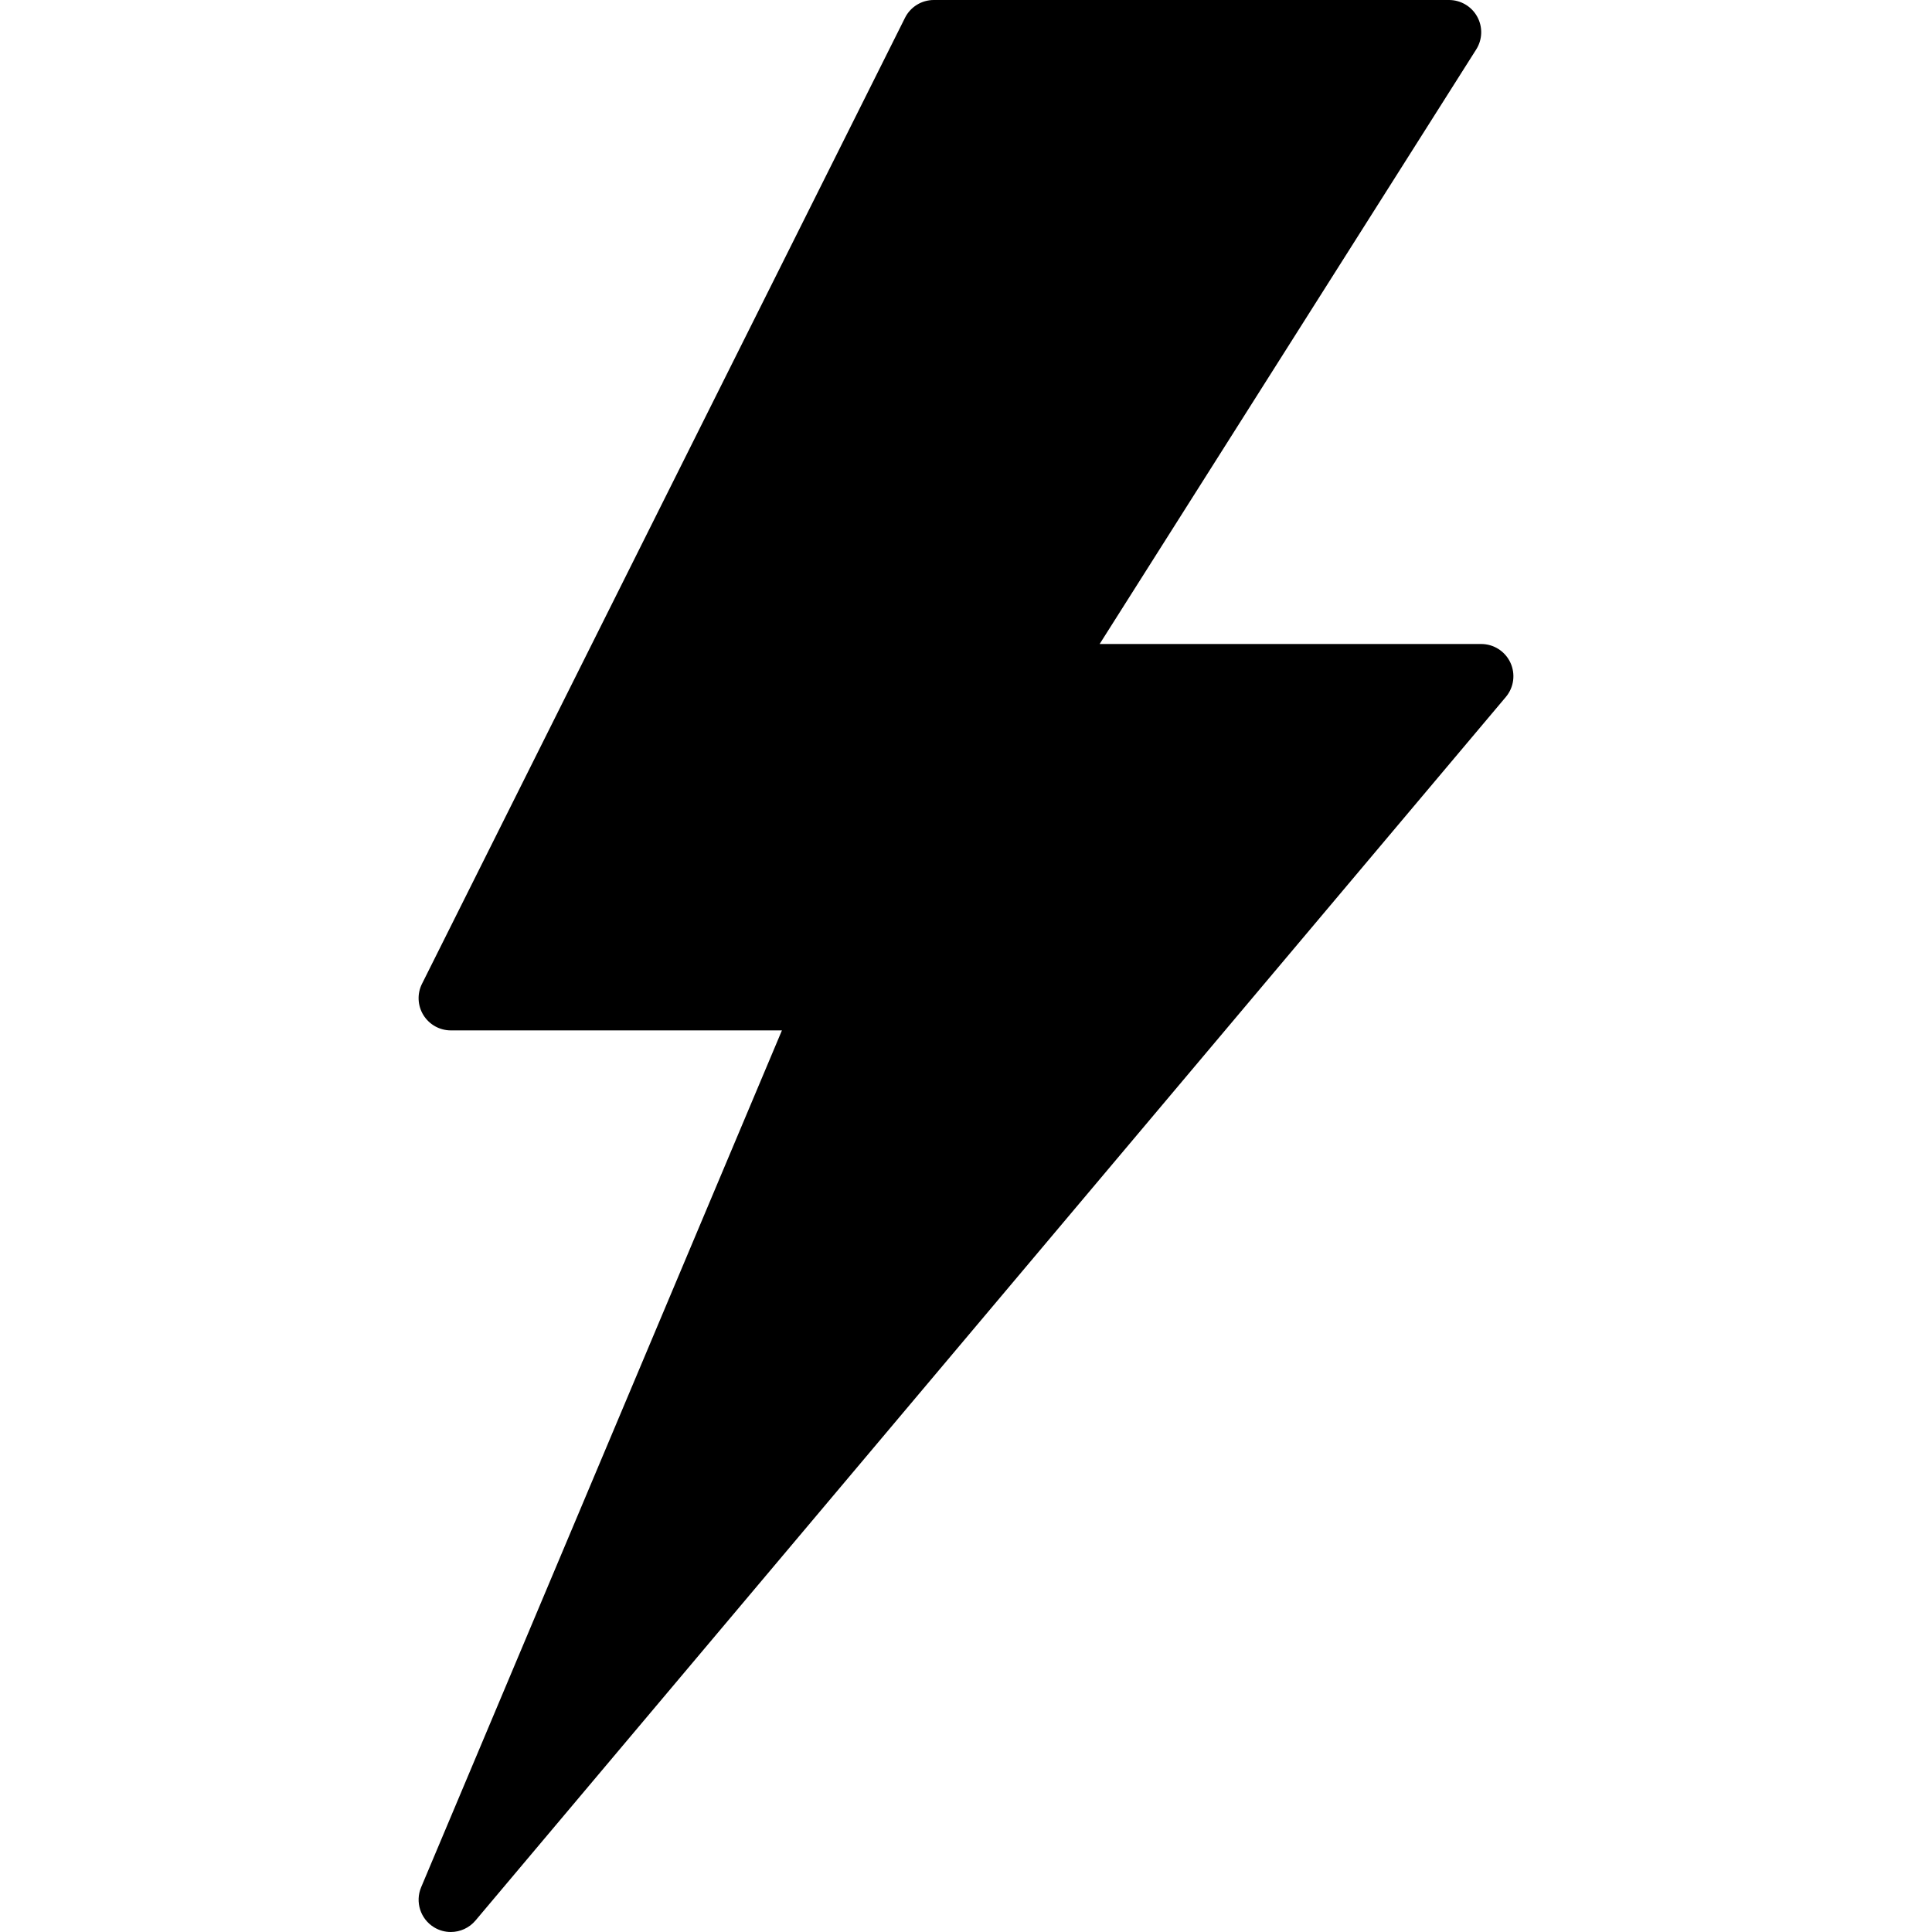
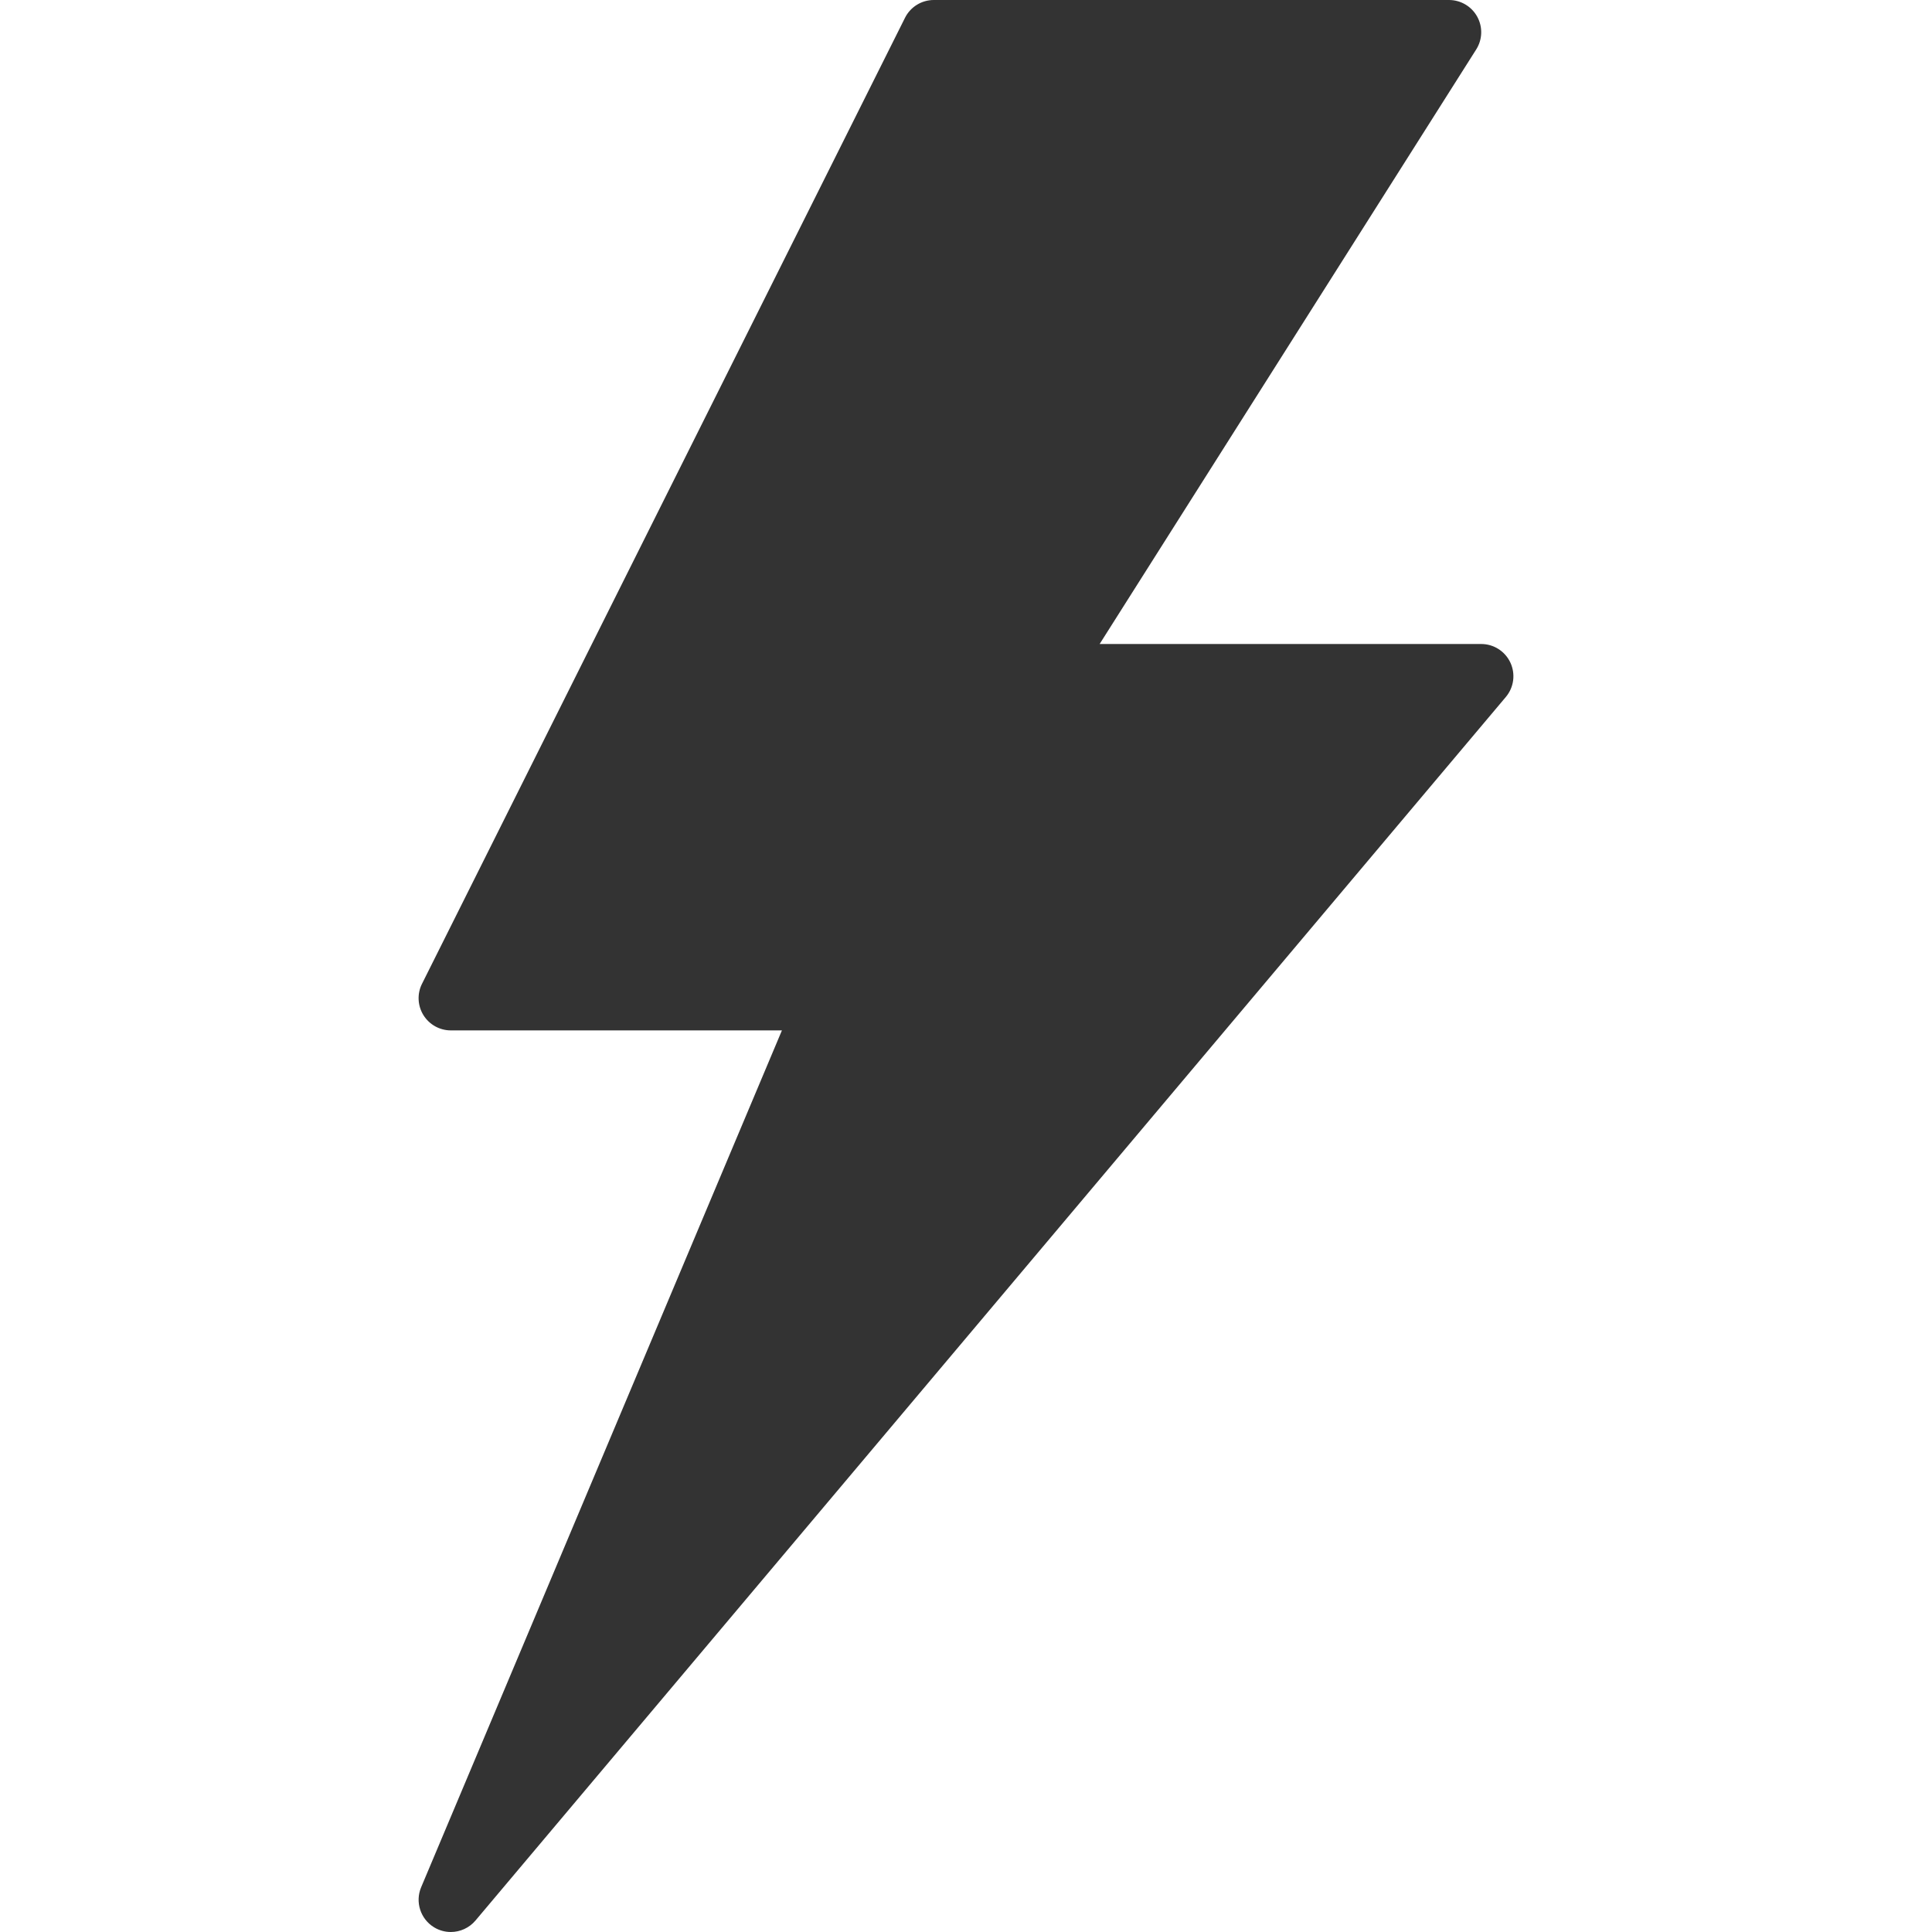
<svg xmlns="http://www.w3.org/2000/svg" version="1.1" id="Layer_1" x="0px" y="0px" viewBox="0 0 512 512" style="enable-background:new 0 0 512 512;" xml:space="preserve">
-   <g>
-     <g>
-       <path d="M400.268,175.599c-1.399-3.004-4.412-4.932-7.731-4.932h-101.12l99.797-157.568c1.664-2.628,1.766-5.956,0.265-8.678    C389.977,1.69,387.109,0,384.003,0H247.47c-3.234,0-6.187,1.826-7.637,4.719l-128,256c-1.323,2.637-1.178,5.777,0.375,8.294    c1.562,2.517,4.301,4.053,7.262,4.053h87.748l-95.616,227.089c-1.63,3.883-0.179,8.388,3.413,10.59    c1.382,0.845,2.918,1.254,4.446,1.254c2.449,0,4.864-1.05,6.537-3.029l273.067-324.267    C401.206,182.161,401.667,178.611,400.268,175.599z" />
+   <defs id="defs41" />
+   <g id="g6" style="fill:#333333;fill-opacity:1">
+     <g id="g4" style="fill:#333333;fill-opacity:1">
+       <path d="M400.268,175.599c-1.399-3.004-4.412-4.932-7.731-4.932h-101.12l99.797-157.568c1.664-2.628,1.766-5.956,0.265-8.678    C389.977,1.69,387.109,0,384.003,0H247.47c-3.234,0-6.187,1.826-7.637,4.719l-128,256c-1.323,2.637-1.178,5.777,0.375,8.294    c1.562,2.517,4.301,4.053,7.262,4.053h87.748l-95.616,227.089c-1.63,3.883-0.179,8.388,3.413,10.59    c1.382,0.845,2.918,1.254,4.446,1.254c2.449,0,4.864-1.05,6.537-3.029l273.067-324.267    C401.206,182.161,401.667,178.611,400.268,175.599z" id="path2" style="fill:#333333;fill-opacity:1" />
    </g>
  </g>
-   <g>
+   <g id="g8">
</g>
-   <g>
+   <g id="g10">
</g>
-   <g>
+   <g id="g12">
</g>
-   <g>
+   <g id="g14">
</g>
-   <g>
+   <g id="g16">
</g>
-   <g>
+   <g id="g18">
</g>
-   <g>
+   <g id="g20">
</g>
-   <g>
+   <g id="g22">
</g>
-   <g>
+   <g id="g24">
</g>
-   <g>
+   <g id="g26">
</g>
-   <g>
+   <g id="g28">
</g>
-   <g>
+   <g id="g30">
</g>
-   <g>
+   <g id="g32">
</g>
-   <g>
+   <g id="g34">
</g>
-   <g>
+   <g id="g36">
</g>
</svg>
